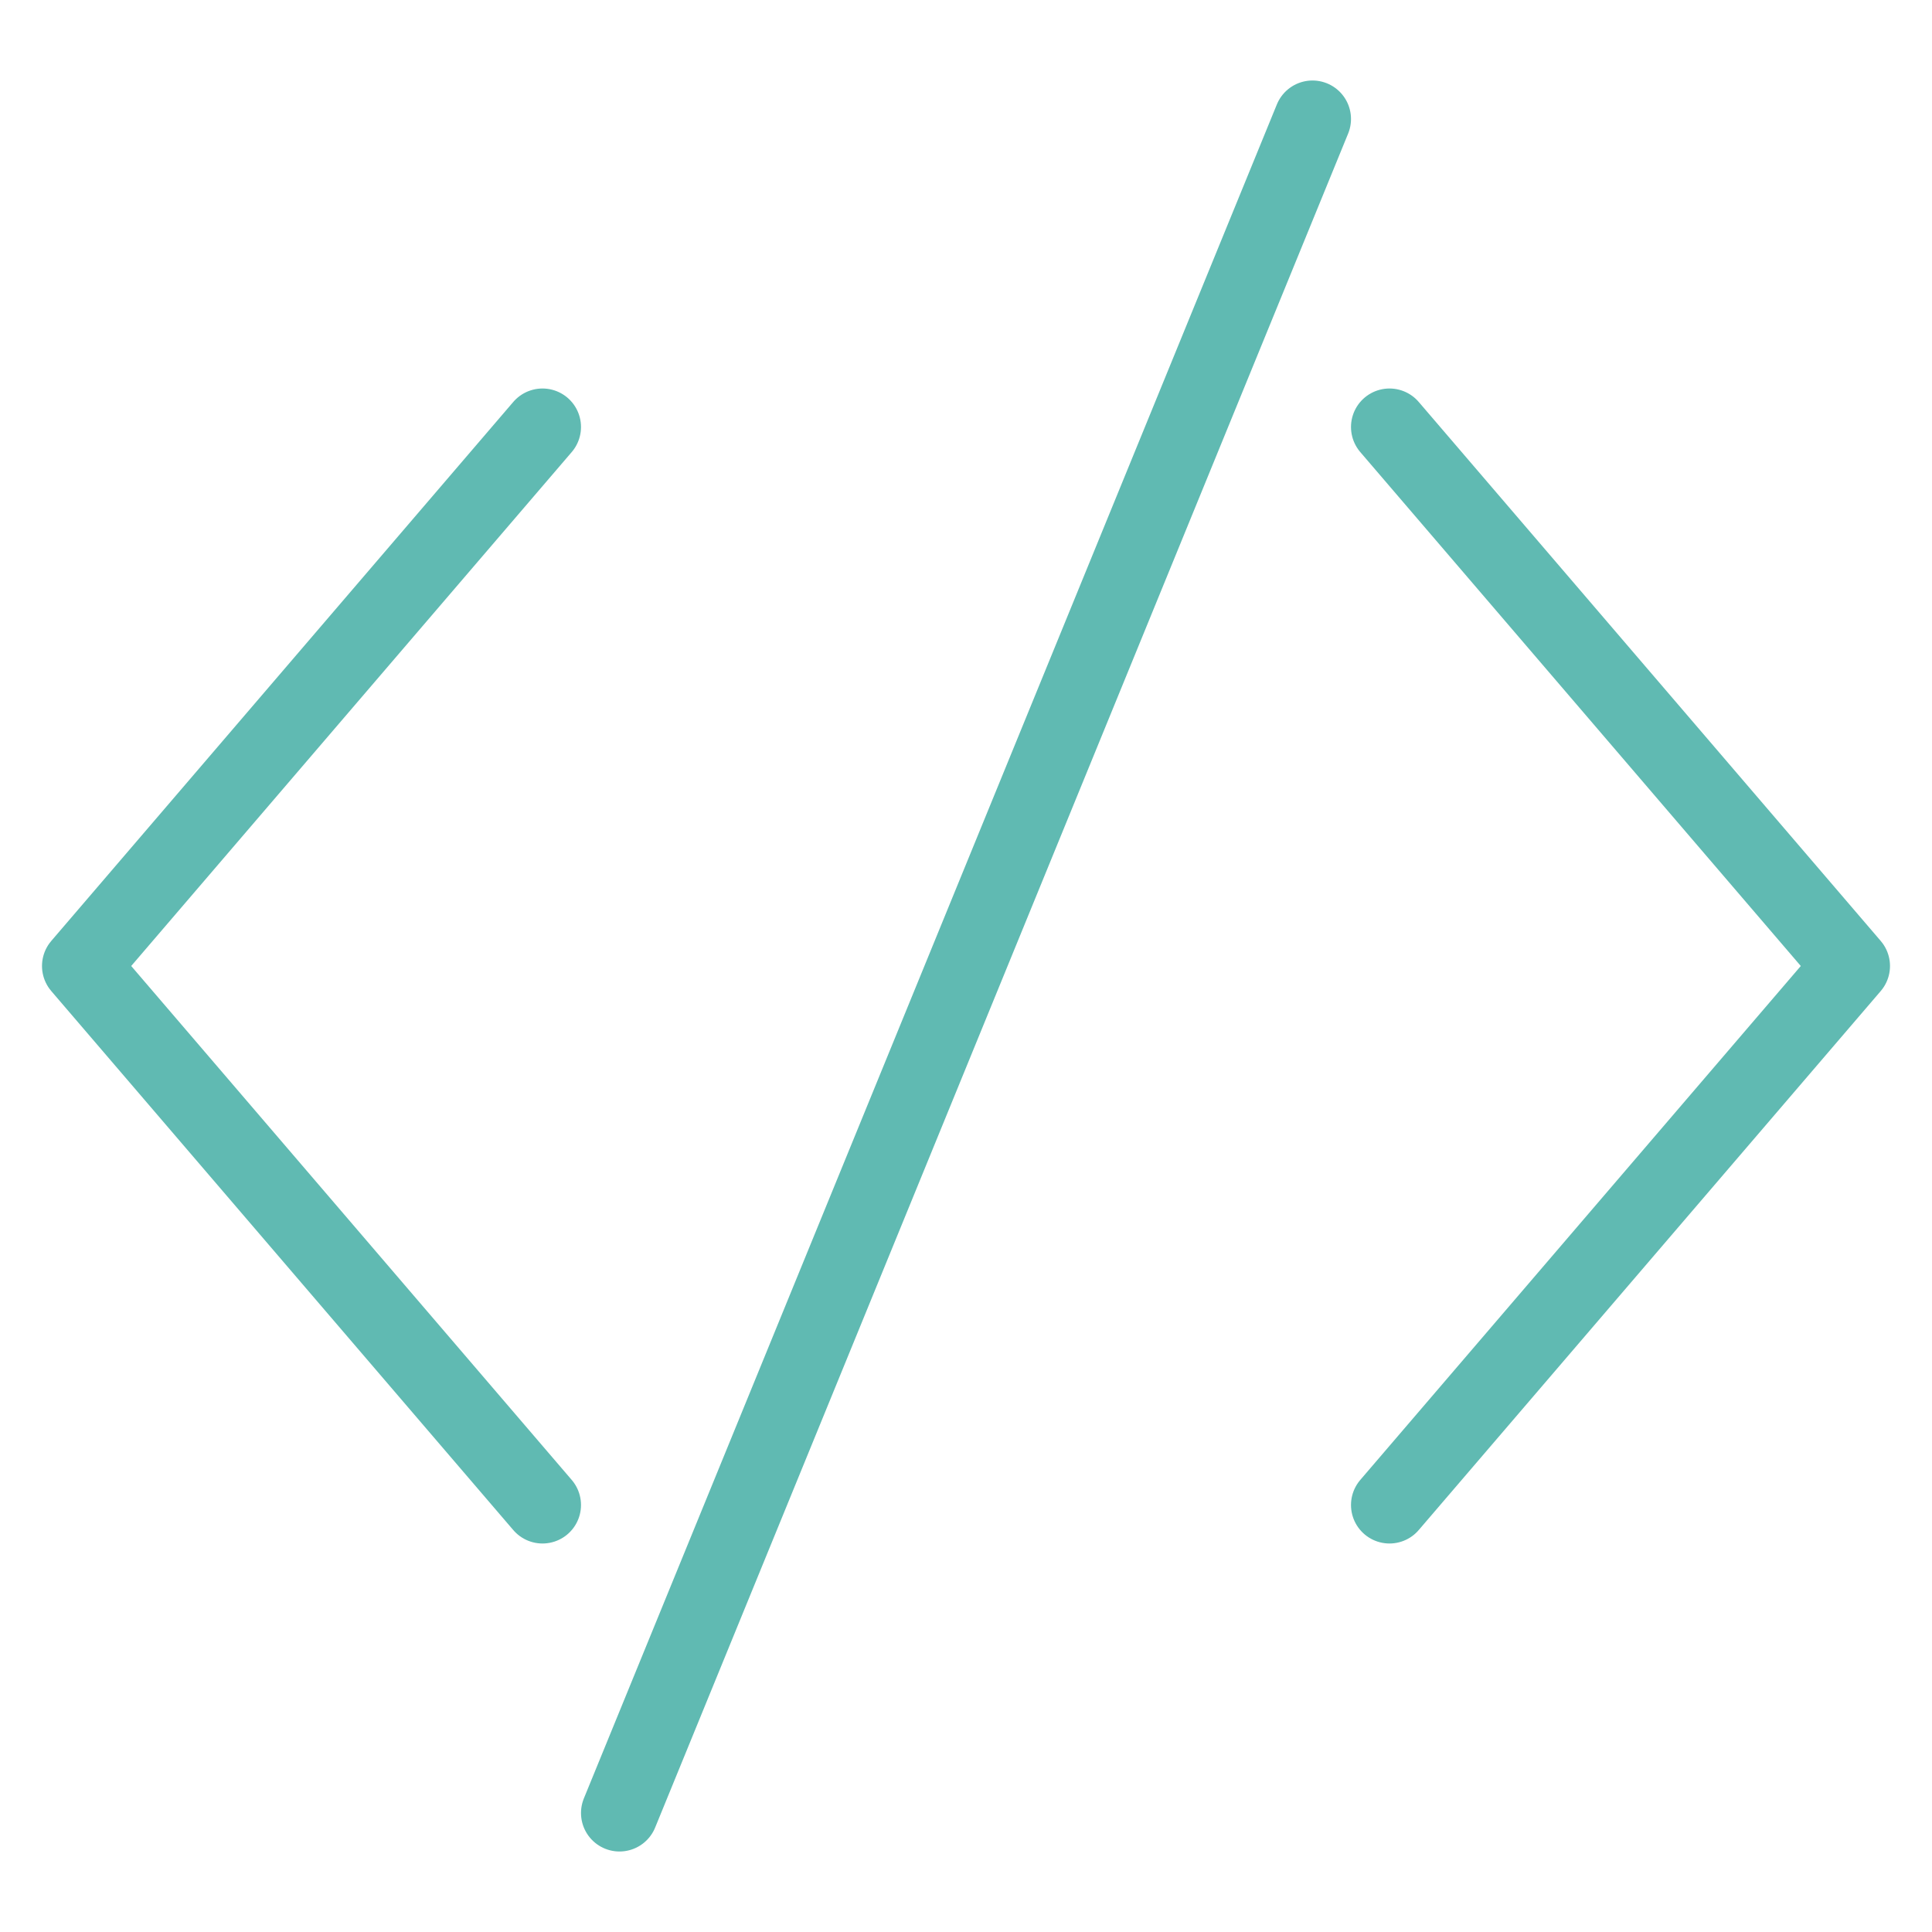
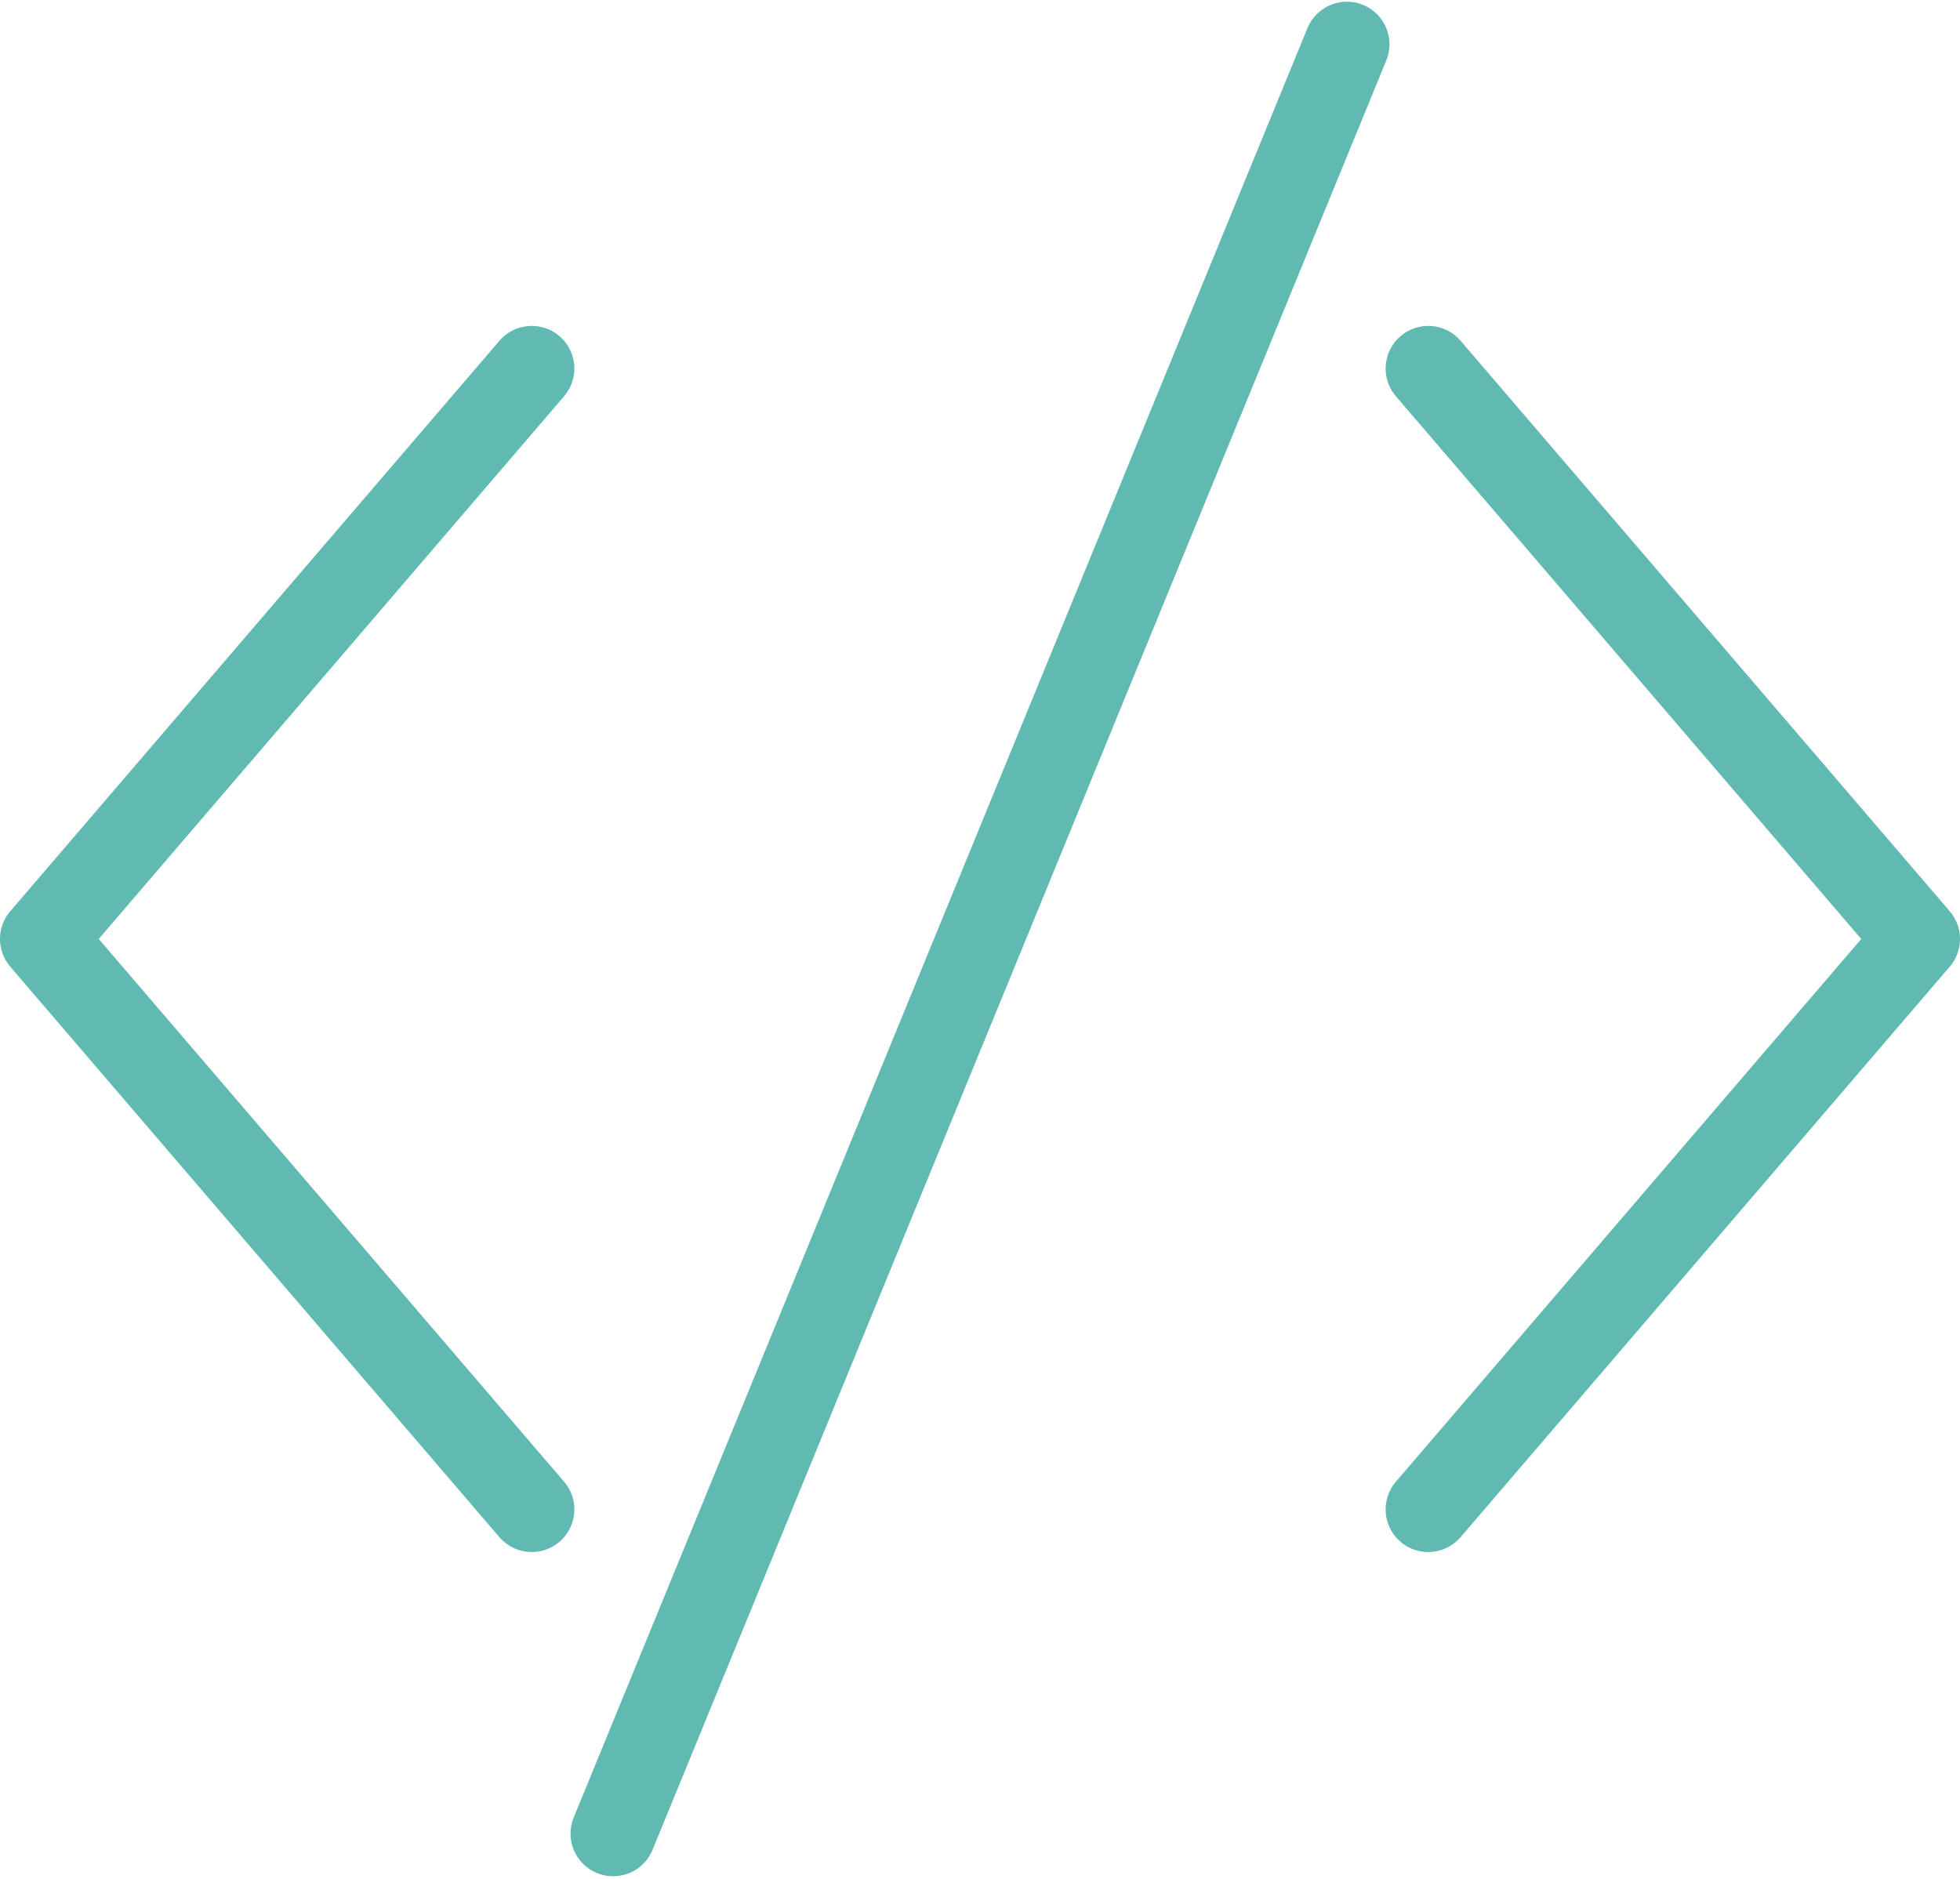
- <svg xmlns="http://www.w3.org/2000/svg" width="100%" height="100%" viewBox="0 0 48 48" version="1.1" xml:space="preserve" style="fill-rule:evenodd;clip-rule:evenodd;stroke-linecap:round;stroke-linejoin:round;stroke-miterlimit:1.414;">
-   <clipPath id="_clip1">
-     <rect id="Artboard1" x="0" y="0" width="48" height="48" />
-   </clipPath>
-   <g clip-path="url(#_clip1)">
-     <g id="developer friendly" transform="matrix(1.91304,0,0,1.91304,1.04348,2)">
-       <path id="XMLID_4_" d="M16.5,0.5L7.5,22.5" style="fill:none;stroke-width:1px;stroke:rgb(96,186,178);" />
-       <path id="XMLID_3_" d="M17.5,4.5L23.5,11.5L17.5,18.5" style="fill:none;stroke-width:1px;stroke:rgb(96,186,178);" />
-       <path id="XMLID_2_" d="M6.5,18.5L0.5,11.5L6.5,4.5" style="fill:none;stroke-width:1px;stroke:rgb(96,186,178);" />
-     </g>
-   </g>
+ <svg xmlns="http://www.w3.org/2000/svg" id="Layer_1" data-name="Layer 1" viewBox="0 0 46 44.09">
+   <path id="_Path_" data-name="&lt;Path&gt;" d="M32.61,3,15.39,45" transform="translate(-1 -1.96)" style="fill: none;stroke: #60bab2;stroke-linecap: round;stroke-linejoin: round;stroke-width: 2px" />
+   <path id="_Path_2" data-name="&lt;Path&gt;" d="M34.52,10.61,46,24,34.52,37.39" transform="translate(-1 -1.96)" style="fill: none;stroke: #60bab2;stroke-linecap: round;stroke-linejoin: round;stroke-width: 2px" />
+   <path id="_Path_3" data-name="&lt;Path&gt;" d="M13.48,37.39,2,24,13.48,10.61" transform="translate(-1 -1.96)" style="fill: none;stroke: #60bab2;stroke-linecap: round;stroke-linejoin: round;stroke-width: 2px" />
</svg>
